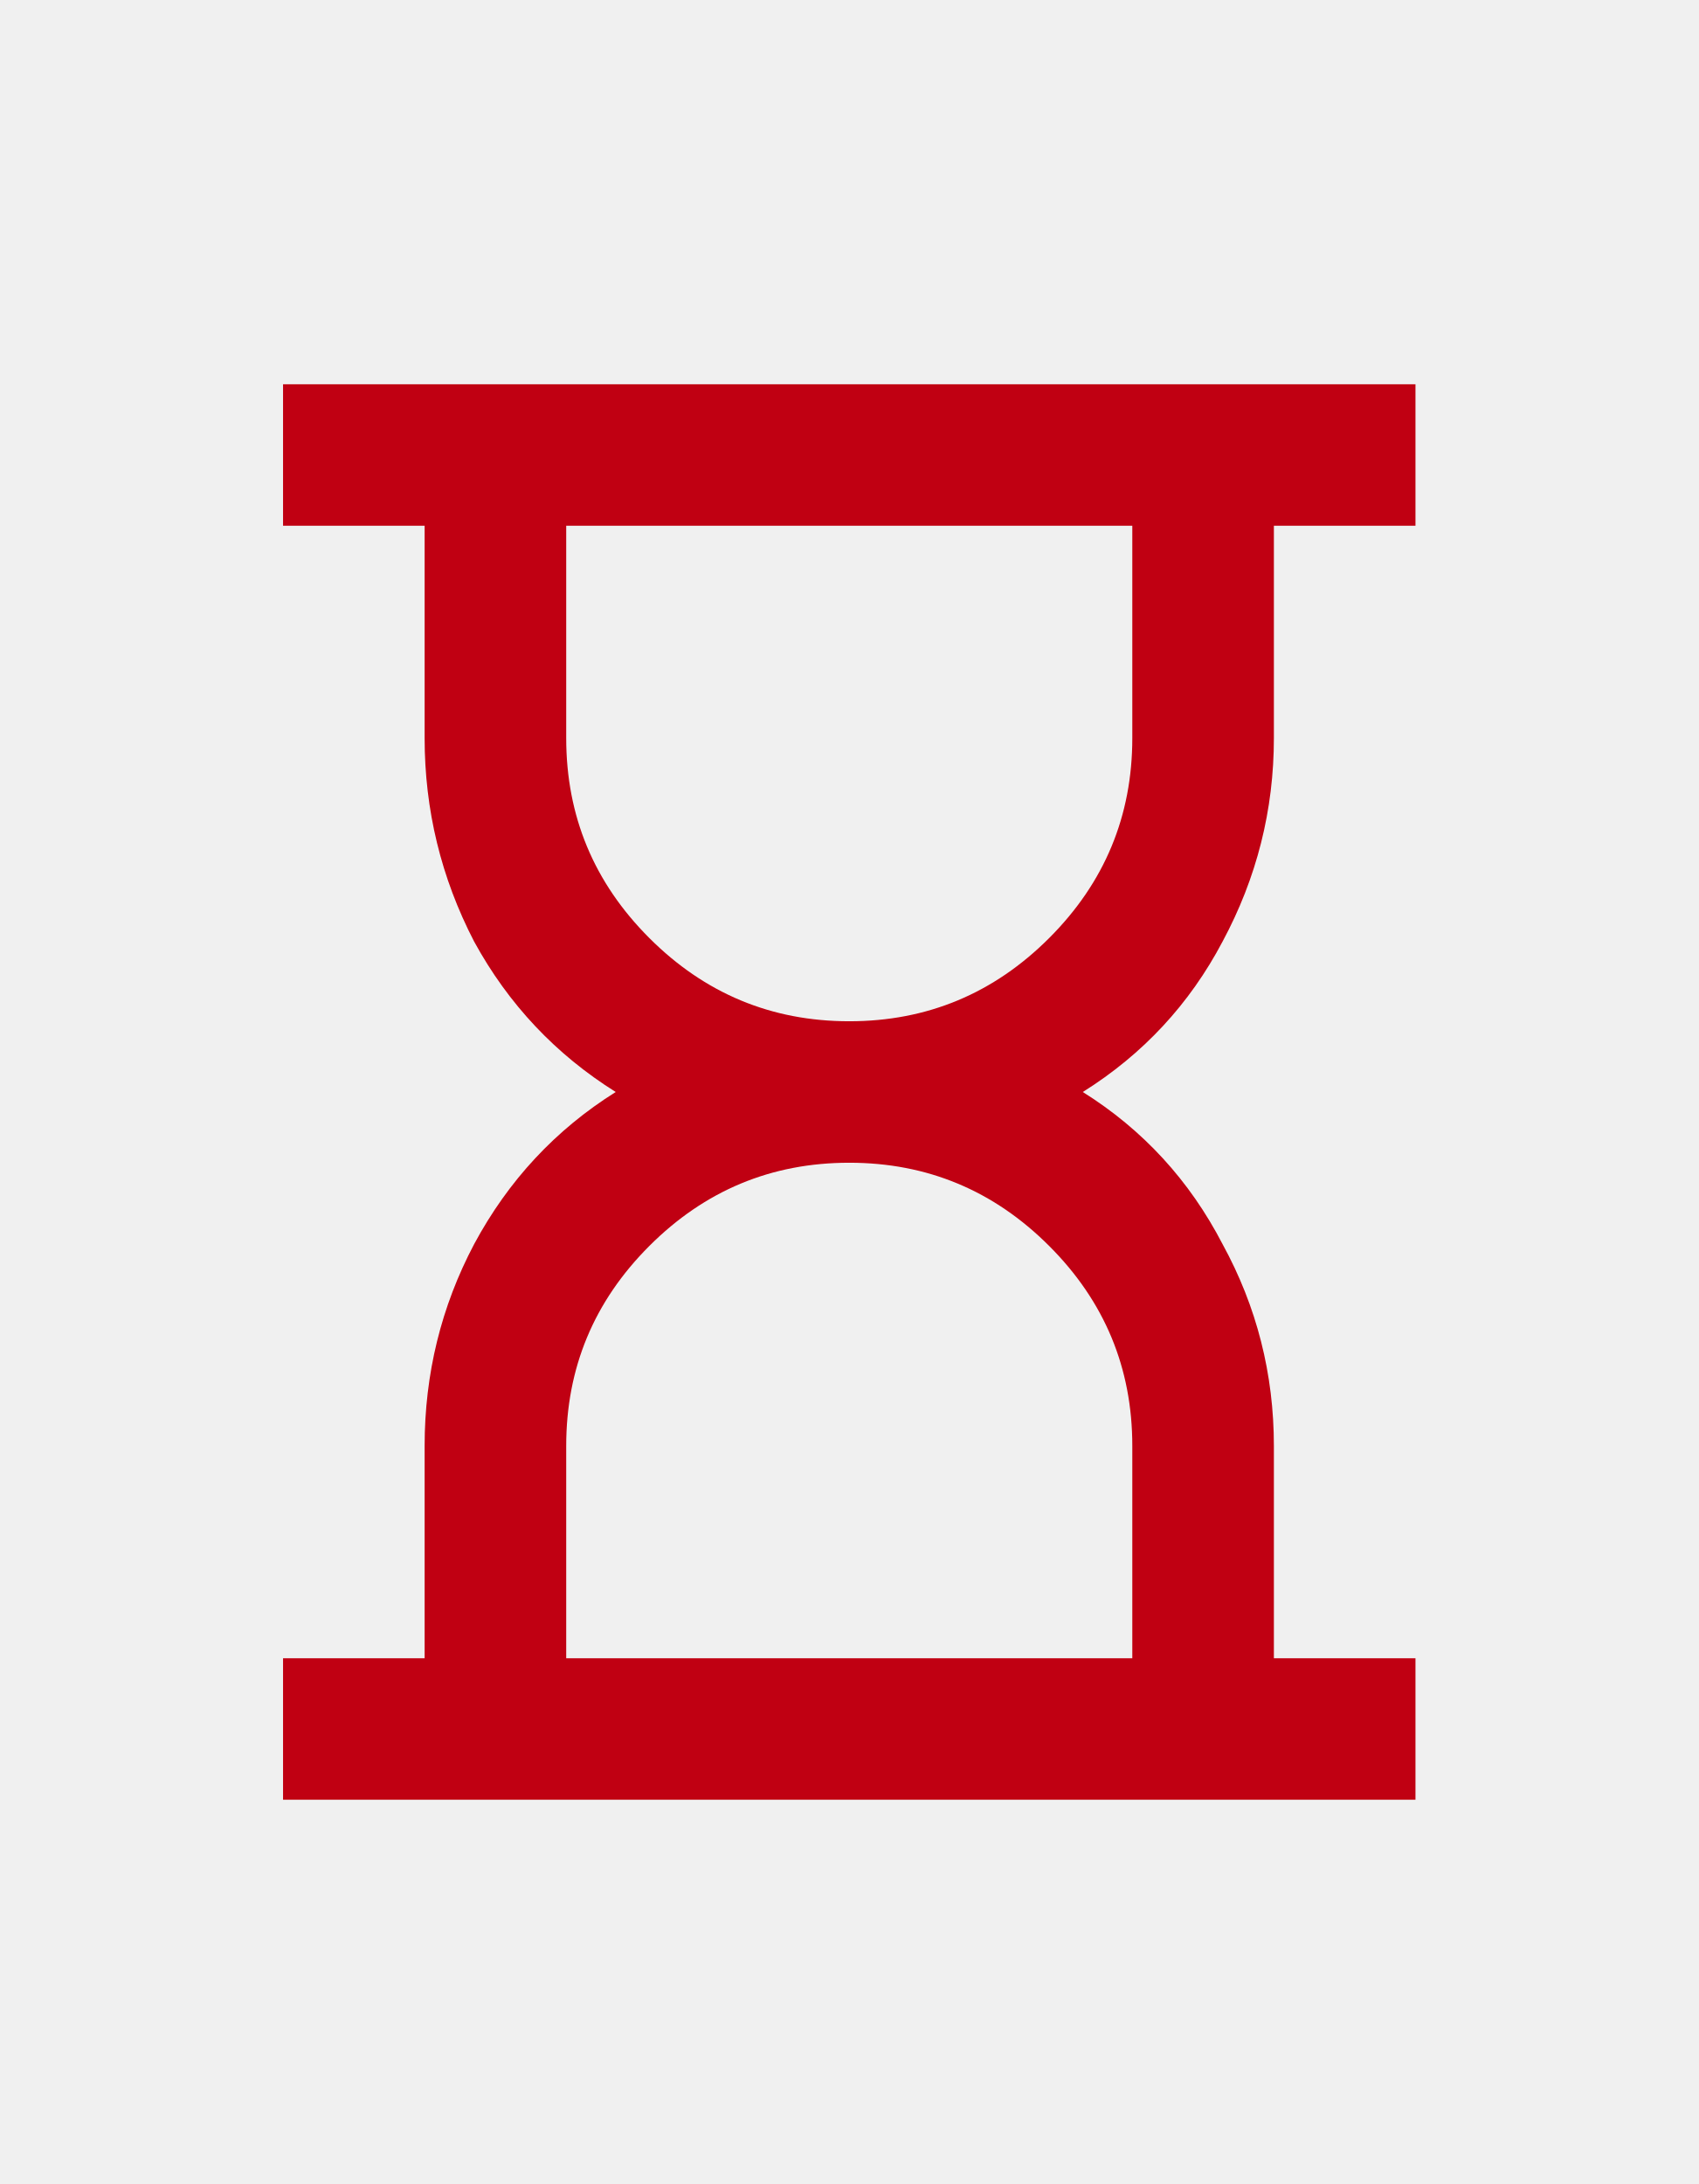
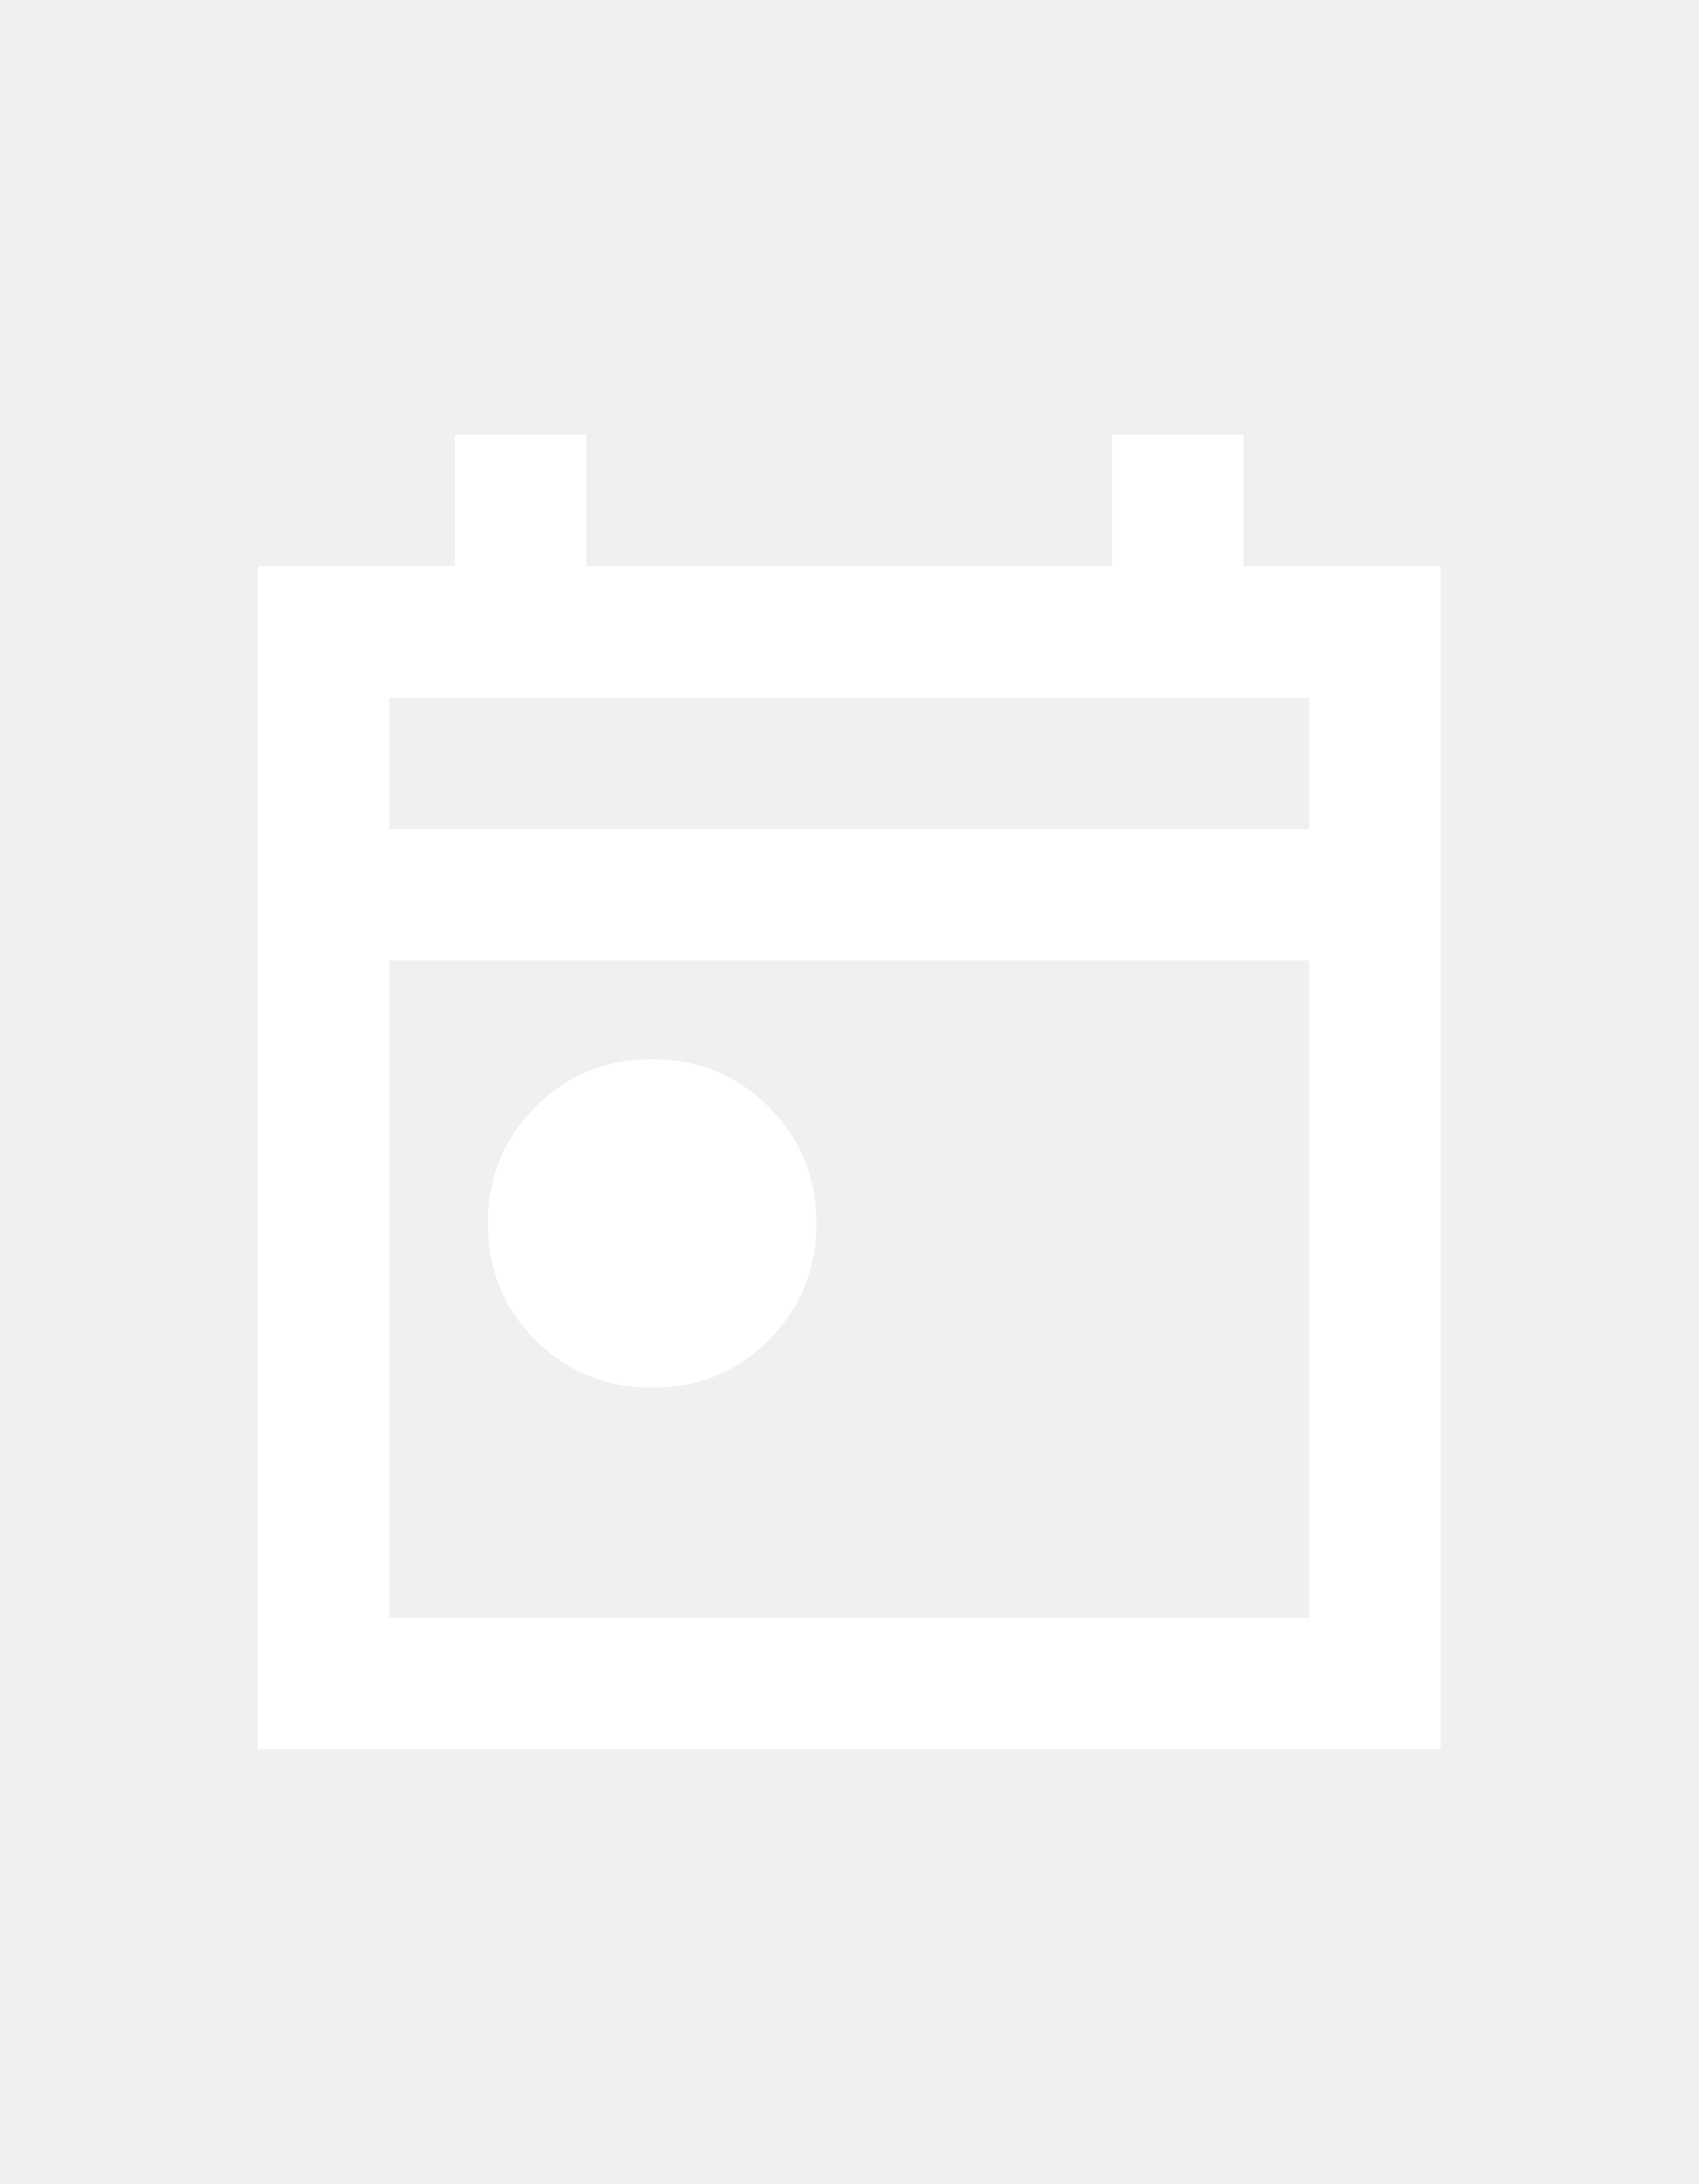
<svg xmlns="http://www.w3.org/2000/svg" width="14" height="18" viewBox="0 0 14 18" fill="none">
-   <path d="M4.667 13.667H9.333V11.917C9.333 11.275 9.105 10.726 8.648 10.269C8.191 9.812 7.642 9.583 7 9.583C6.358 9.583 5.809 9.812 5.352 10.269C4.895 10.726 4.667 11.275 4.667 11.917V13.667ZM7 8.417C7.642 8.417 8.191 8.188 8.648 7.731C9.105 7.274 9.333 6.725 9.333 6.083V4.333H4.667V6.083C4.667 6.725 4.895 7.274 5.352 7.731C5.809 8.188 6.358 8.417 7 8.417ZM2.333 14.833V13.667H3.5V11.917C3.5 11.324 3.636 10.769 3.908 10.254C4.19 9.729 4.579 9.311 5.075 9C4.579 8.689 4.19 8.276 3.908 7.76C3.636 7.235 3.5 6.676 3.5 6.083V4.333H2.333V3.167H11.667V4.333H10.5V6.083C10.5 6.676 10.359 7.235 10.077 7.76C9.805 8.276 9.421 8.689 8.925 9C9.421 9.311 9.805 9.729 10.077 10.254C10.359 10.769 10.5 11.324 10.5 11.917V13.667H11.667V14.833H2.333Z" fill="#C00012" />
+   <g transform="translate(2.125 3.5833)">
+     <path d="M3.25 7.854C2.871 7.854 2.55 7.723 2.289 7.462C2.027 7.2 1.896 6.879 1.896 6.5C1.896 6.121 2.027 5.8 2.289 5.539C2.55 5.277 2.871 5.146 3.25 5.146C3.629 5.146 3.95 5.277 4.211 5.539C4.473 5.8 4.604 6.121 4.604 6.5C4.604 6.879 4.473 7.2 4.211 7.462C3.95 7.723 3.629 7.854 3.25 7.854ZM0 10.833V1.083H1.625V8.11219e-05H2.708V1.083H7.042V8.11219e-05H8.125V1.083H9.75V10.833H0ZM1.083 9.75H8.667V4.333H1.083V9.75ZM1.083 3.25H8.667V2.167H1.083V3.25ZM1.083 3.25V2.167V3.25Z" fill="white" />
+   </g>
</svg>
